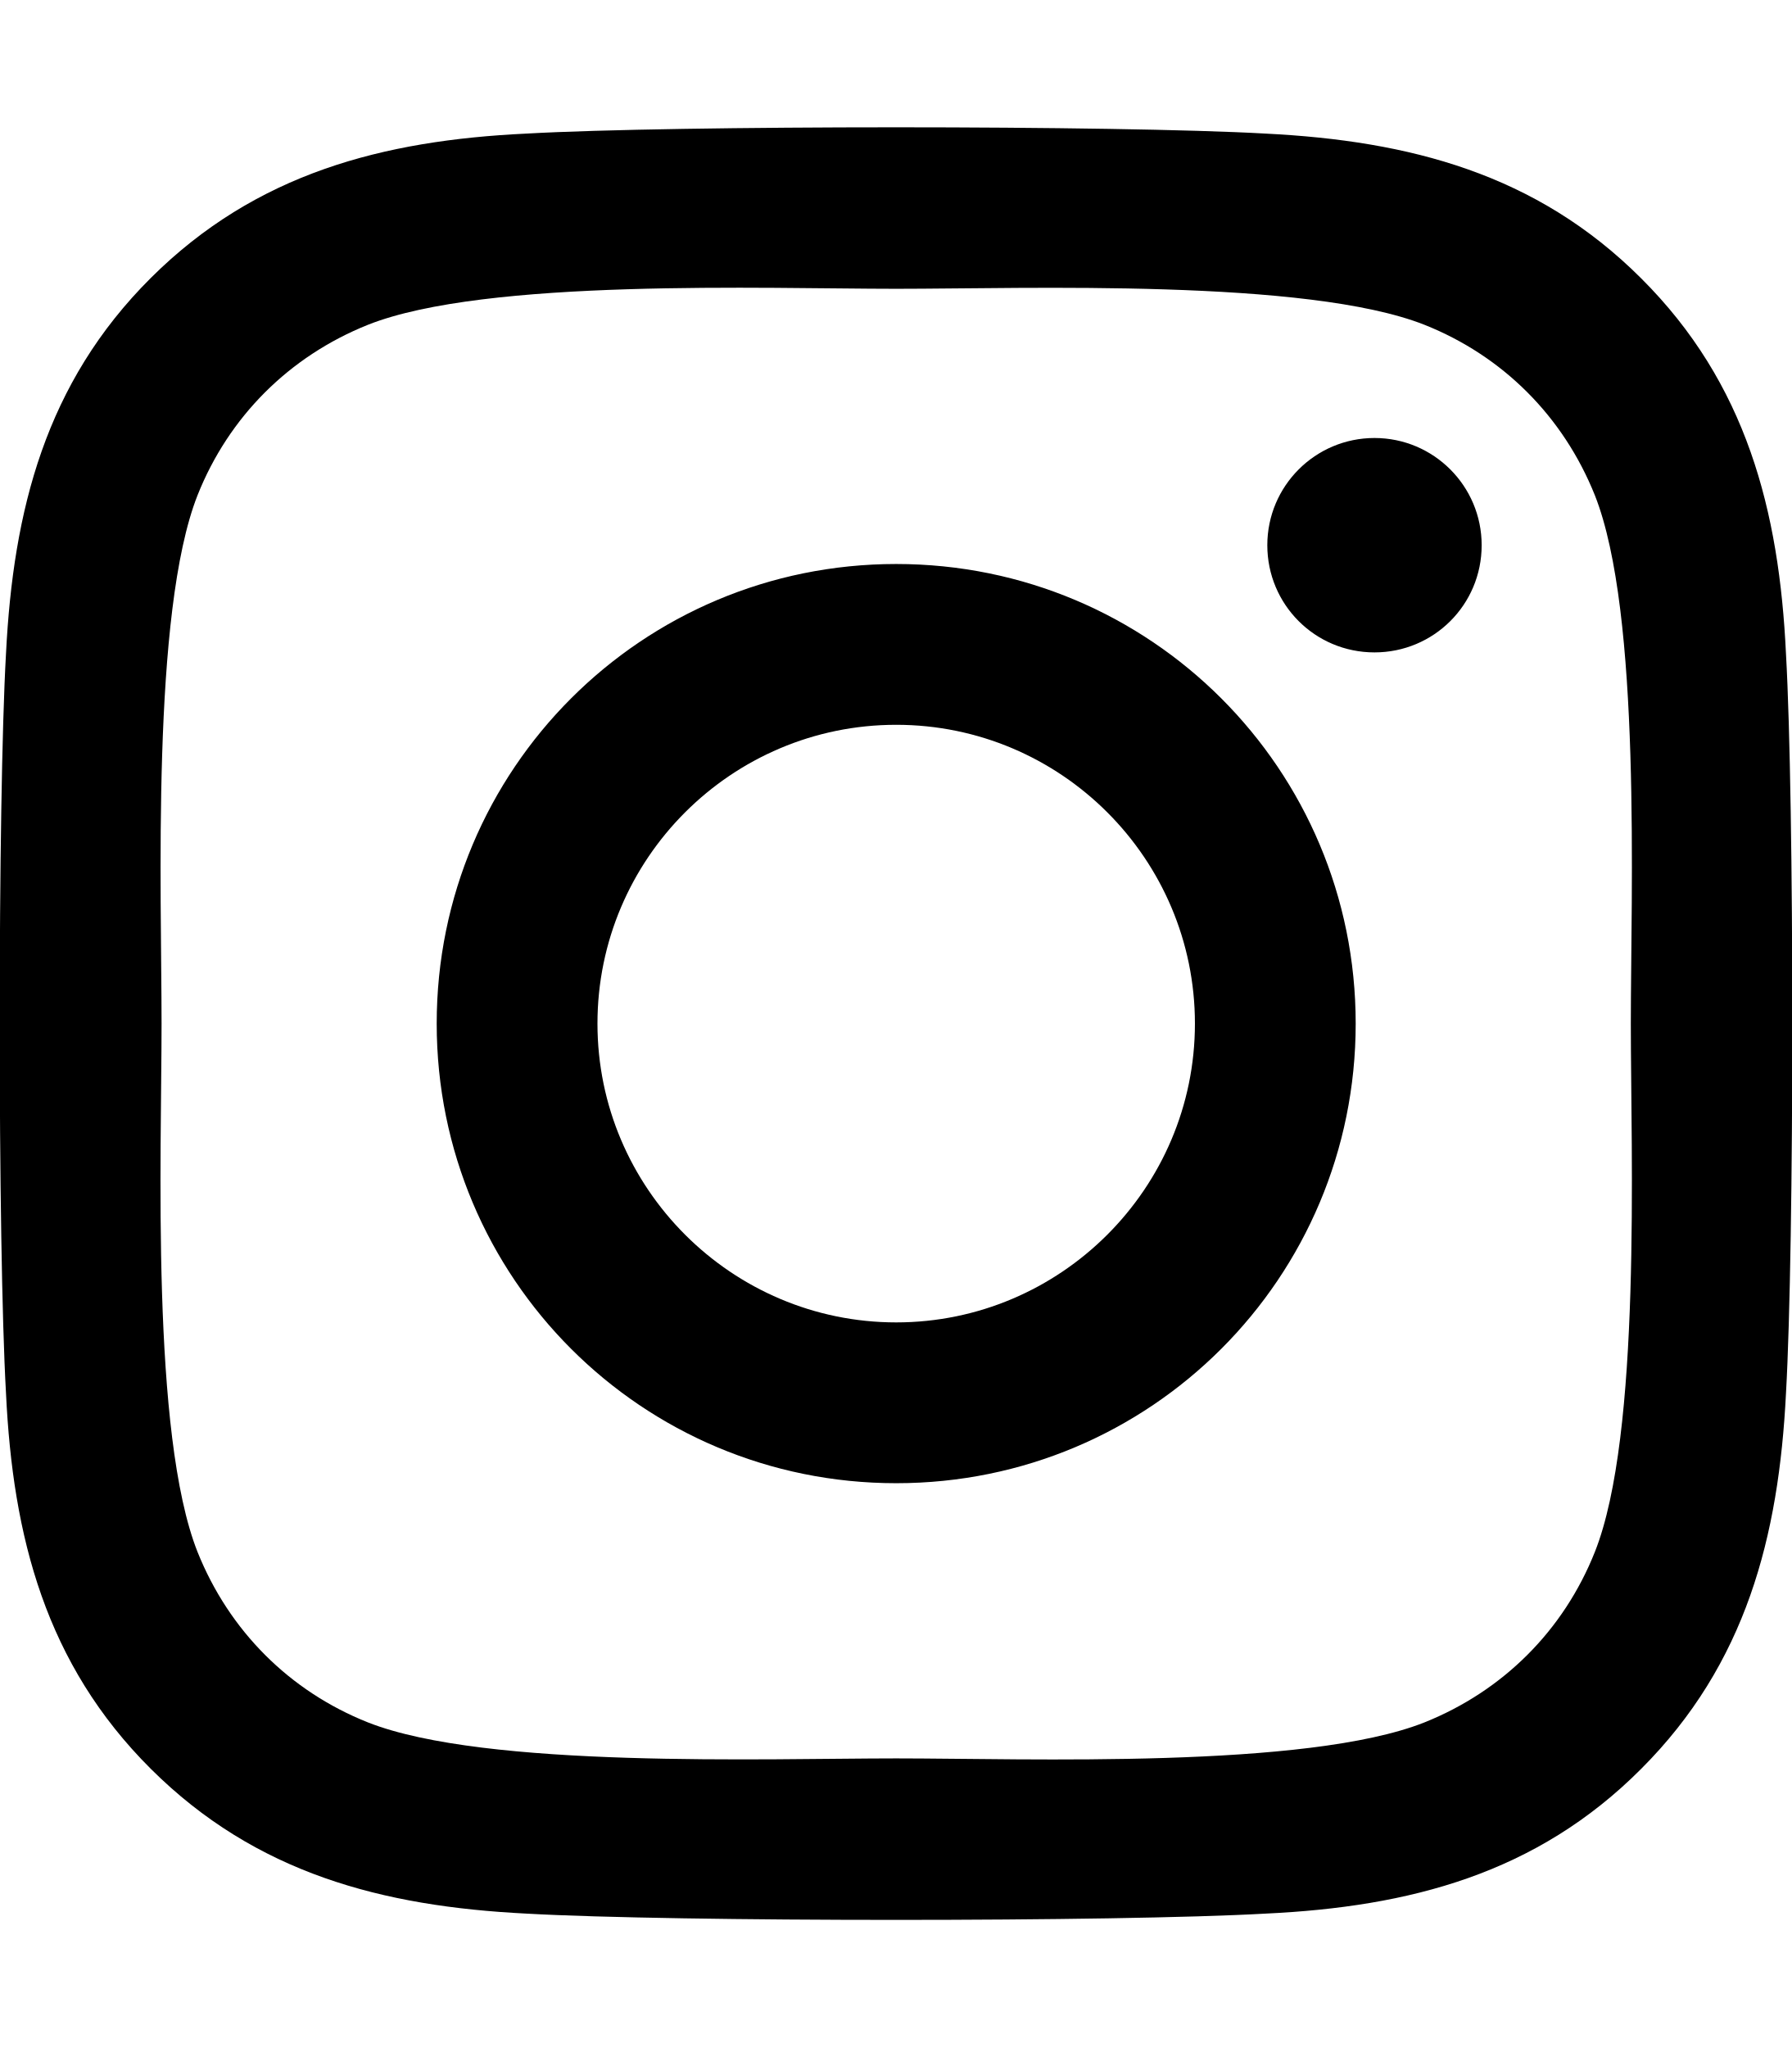
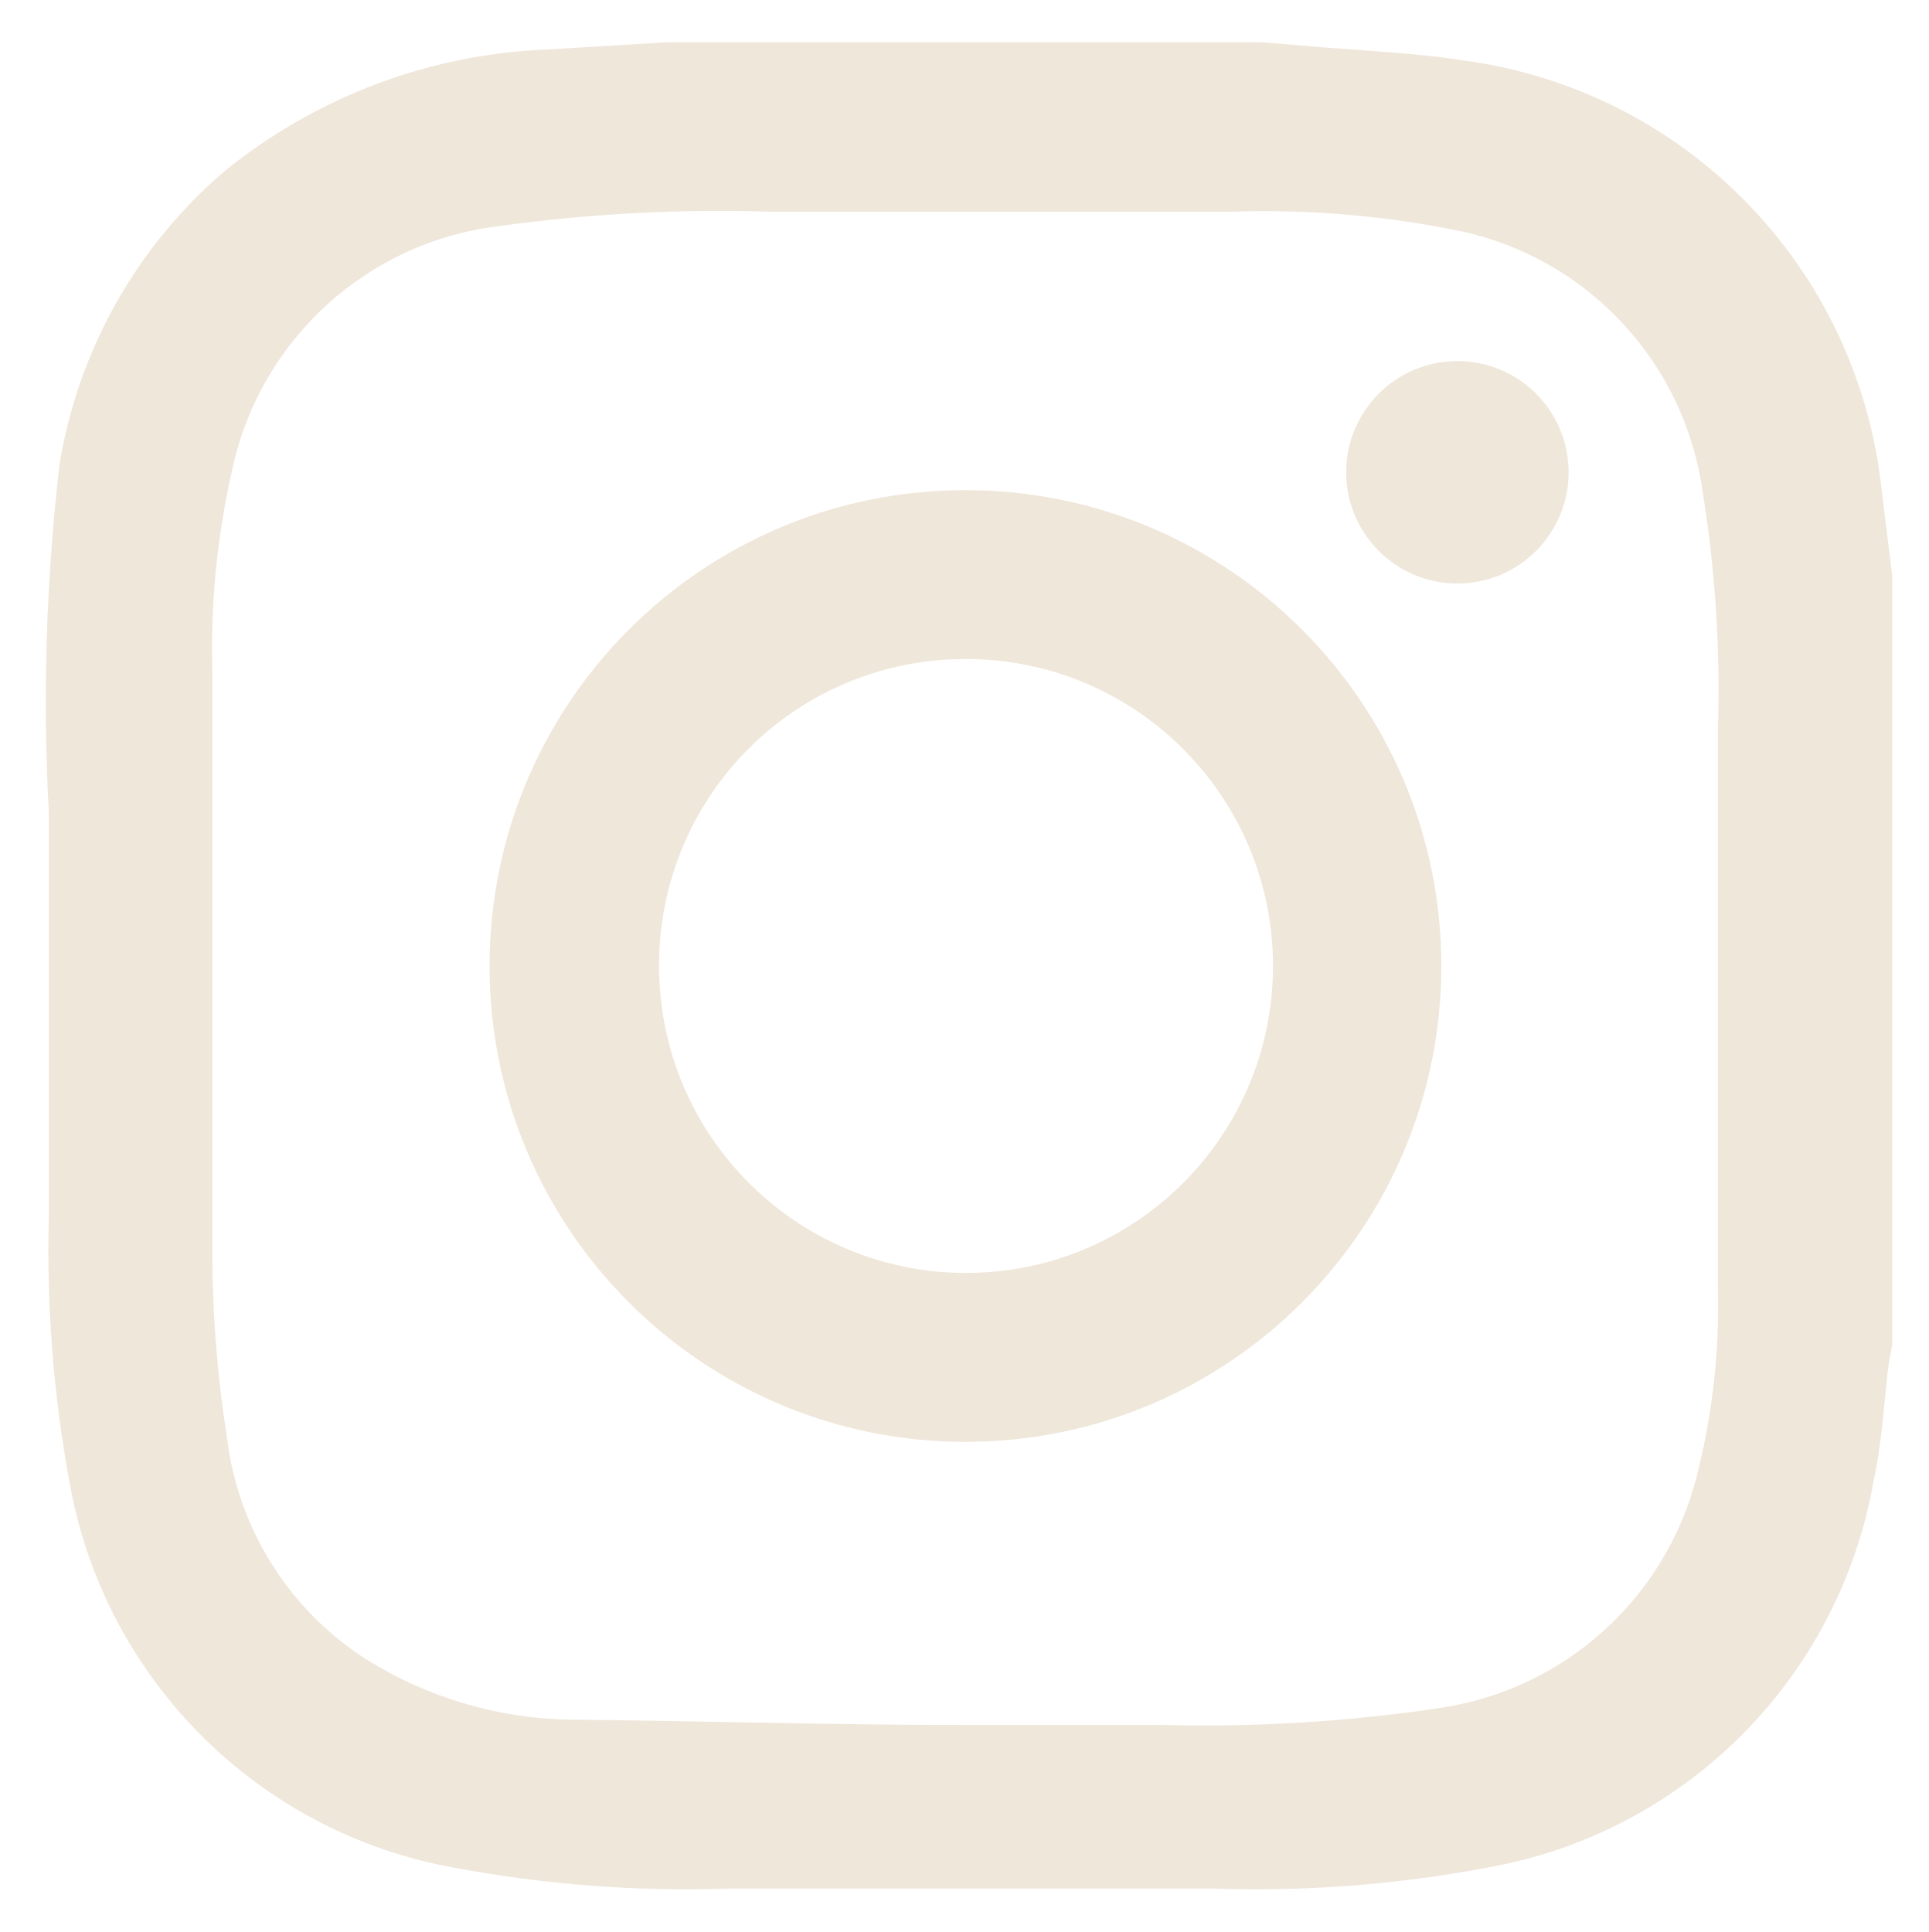
- <svg xmlns="http://www.w3.org/2000/svg" viewBox="0 0 448 512">
-   <path d="M224.1 141c-63.6 0-114.9 51.3-114.9 114.9s51.3 114.9 114.9 114.9S339 319.5 339 255.9 287.7 141 224.1 141zm0 189.6c-41.1 0-74.7-33.5-74.7-74.7s33.5-74.7 74.7-74.7 74.7 33.5 74.7 74.7-33.6 74.7-74.7 74.7zm146.4-194.3c0 14.9-12 26.8-26.8 26.8-14.9 0-26.8-12-26.8-26.8s12-26.8 26.8-26.8 26.8 12 26.8 26.8zm76.1 27.2c-1.7-35.9-9.9-67.7-36.2-93.9-26.2-26.2-58-34.4-93.9-36.2-37-2.1-147.9-2.1-184.9 0-35.8 1.7-67.6 9.9-93.9 36.1s-34.4 58-36.2 93.9c-2.1 37-2.1 147.9 0 184.9 1.7 35.9 9.9 67.7 36.2 93.9s58 34.4 93.9 36.2c37 2.1 147.9 2.1 184.9 0 35.9-1.7 67.7-9.9 93.9-36.2 26.2-26.2 34.4-58 36.2-93.9 2.1-37 2.1-147.8 0-184.8zM398.8 388c-7.8 19.6-22.9 34.7-42.6 42.6-29.5 11.7-99.5 9-132.1 9s-102.7 2.6-132.1-9c-19.6-7.8-34.7-22.9-42.6-42.6-11.7-29.5-9-99.5-9-132.1s-2.6-102.7 9-132.1c7.8-19.6 22.9-34.7 42.6-42.6 29.5-11.7 99.5-9 132.1-9s102.7-2.6 132.1 9c19.6 7.8 34.7 22.9 42.6 42.6 11.7 29.5 9 99.5 9 132.1s2.7 102.7-9 132.1z" />
+ <svg xmlns="http://www.w3.org/2000/svg" id="Capa_1" data-name="Capa 1" viewBox="0 0 32.42 32.48">
+   <defs>
+     <style>.cls-1{fill:#f0e7db;}</style>
+   </defs>
+   <path class="cls-1" d="M11.21.71h10l.72.06c.9.08,1.81.11,2.7.25a8.15,8.15,0,0,1,7,7.2l.18,1.46V22.61l-.06.32c-.08.65-.11,1.31-.25,1.95a8,8,0,0,1-6.51,6.52,21,21,0,0,1-4.61.35q-4.05,0-8.1,0a21.21,21.21,0,0,1-4.64-.35,8,8,0,0,1-6.47-6.47,21.54,21.54,0,0,1-.35-4.46c0-2.28,0-4.55,0-6.82A34.55,34.55,0,0,1,1,7.81,8.23,8.23,0,0,1,3.76,2.89,9.18,9.18,0,0,1,9.24.83Zm5,28.31V29c1.12,0,2.25,0,3.37,0a26.84,26.84,0,0,0,4.65-.29,5.24,5.24,0,0,0,4.29-3.88,11.55,11.55,0,0,0,.36-3.15c0-3.14,0-6.29,0-9.43a20.88,20.88,0,0,0-.26-4,5.22,5.22,0,0,0-4-4.35,16.41,16.41,0,0,0-3.95-.34c-2.56,0-5.13,0-7.7,0A27.07,27.07,0,0,0,8.4,3.8,5.22,5.22,0,0,0,3.91,7.87a13.45,13.45,0,0,0-.34,3.4c0,3.32,0,6.65,0,10a20.56,20.56,0,0,0,.25,2.93,5.15,5.15,0,0,0,2.36,3.71,6.66,6.66,0,0,0,3.39,1C11.79,28.93,14,29,16.24,29Z" />
+   <path class="cls-1" d="M24.23,16.24a8,8,0,1,1-8-8A8,8,0,0,1,24.23,16.24Zm-13.15,0a5.16,5.16,0,1,0,5.18-5.16A5.14,5.14,0,0,0,11.08,16.24Z" />
+   <path class="cls-1" d="M24.5,9.81a1.87,1.87,0,0,1,0-3.74,1.87,1.87,0,1,1,0,3.74Z" />
</svg>
